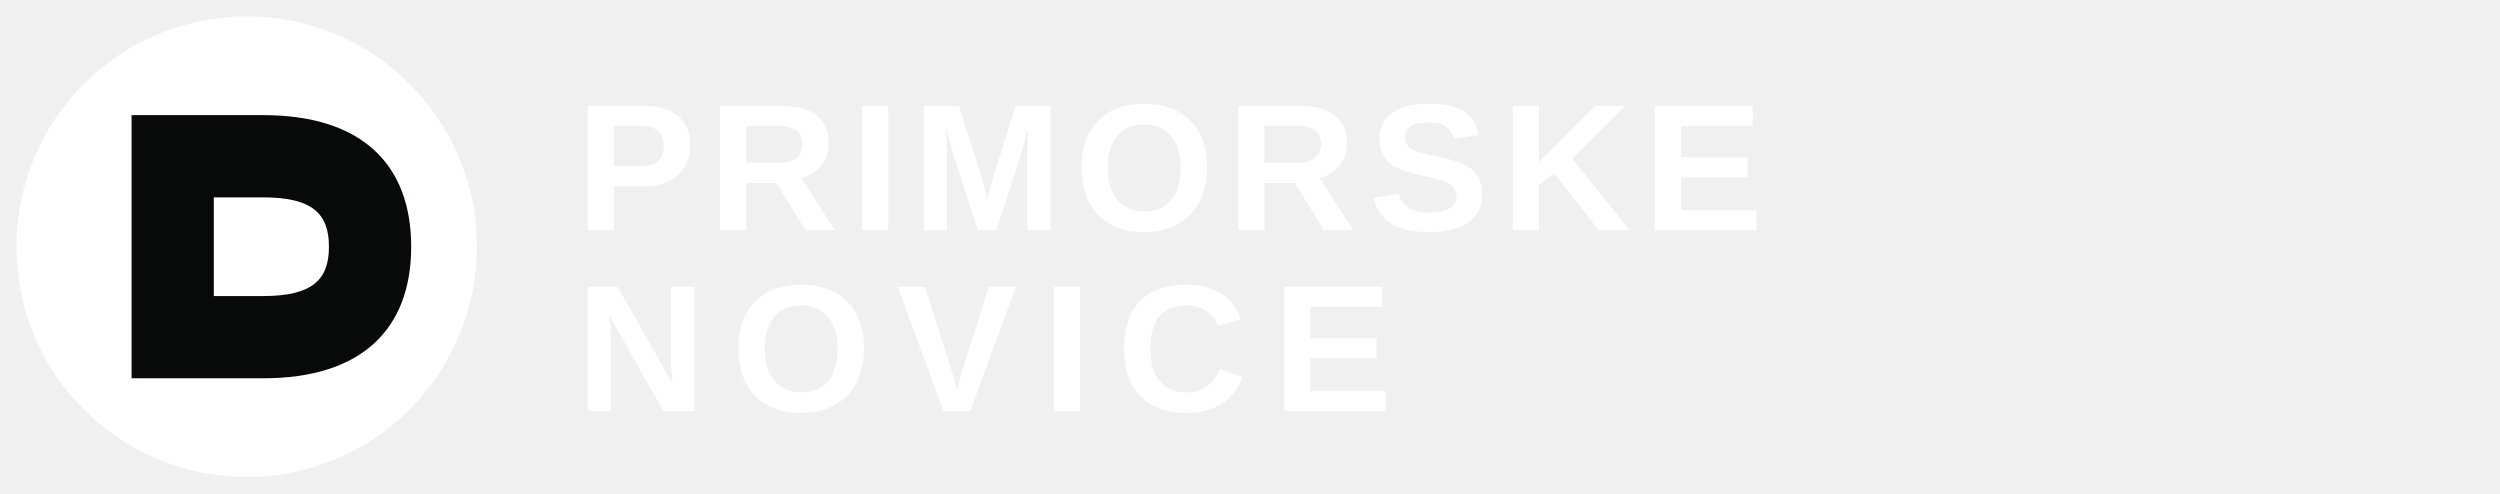
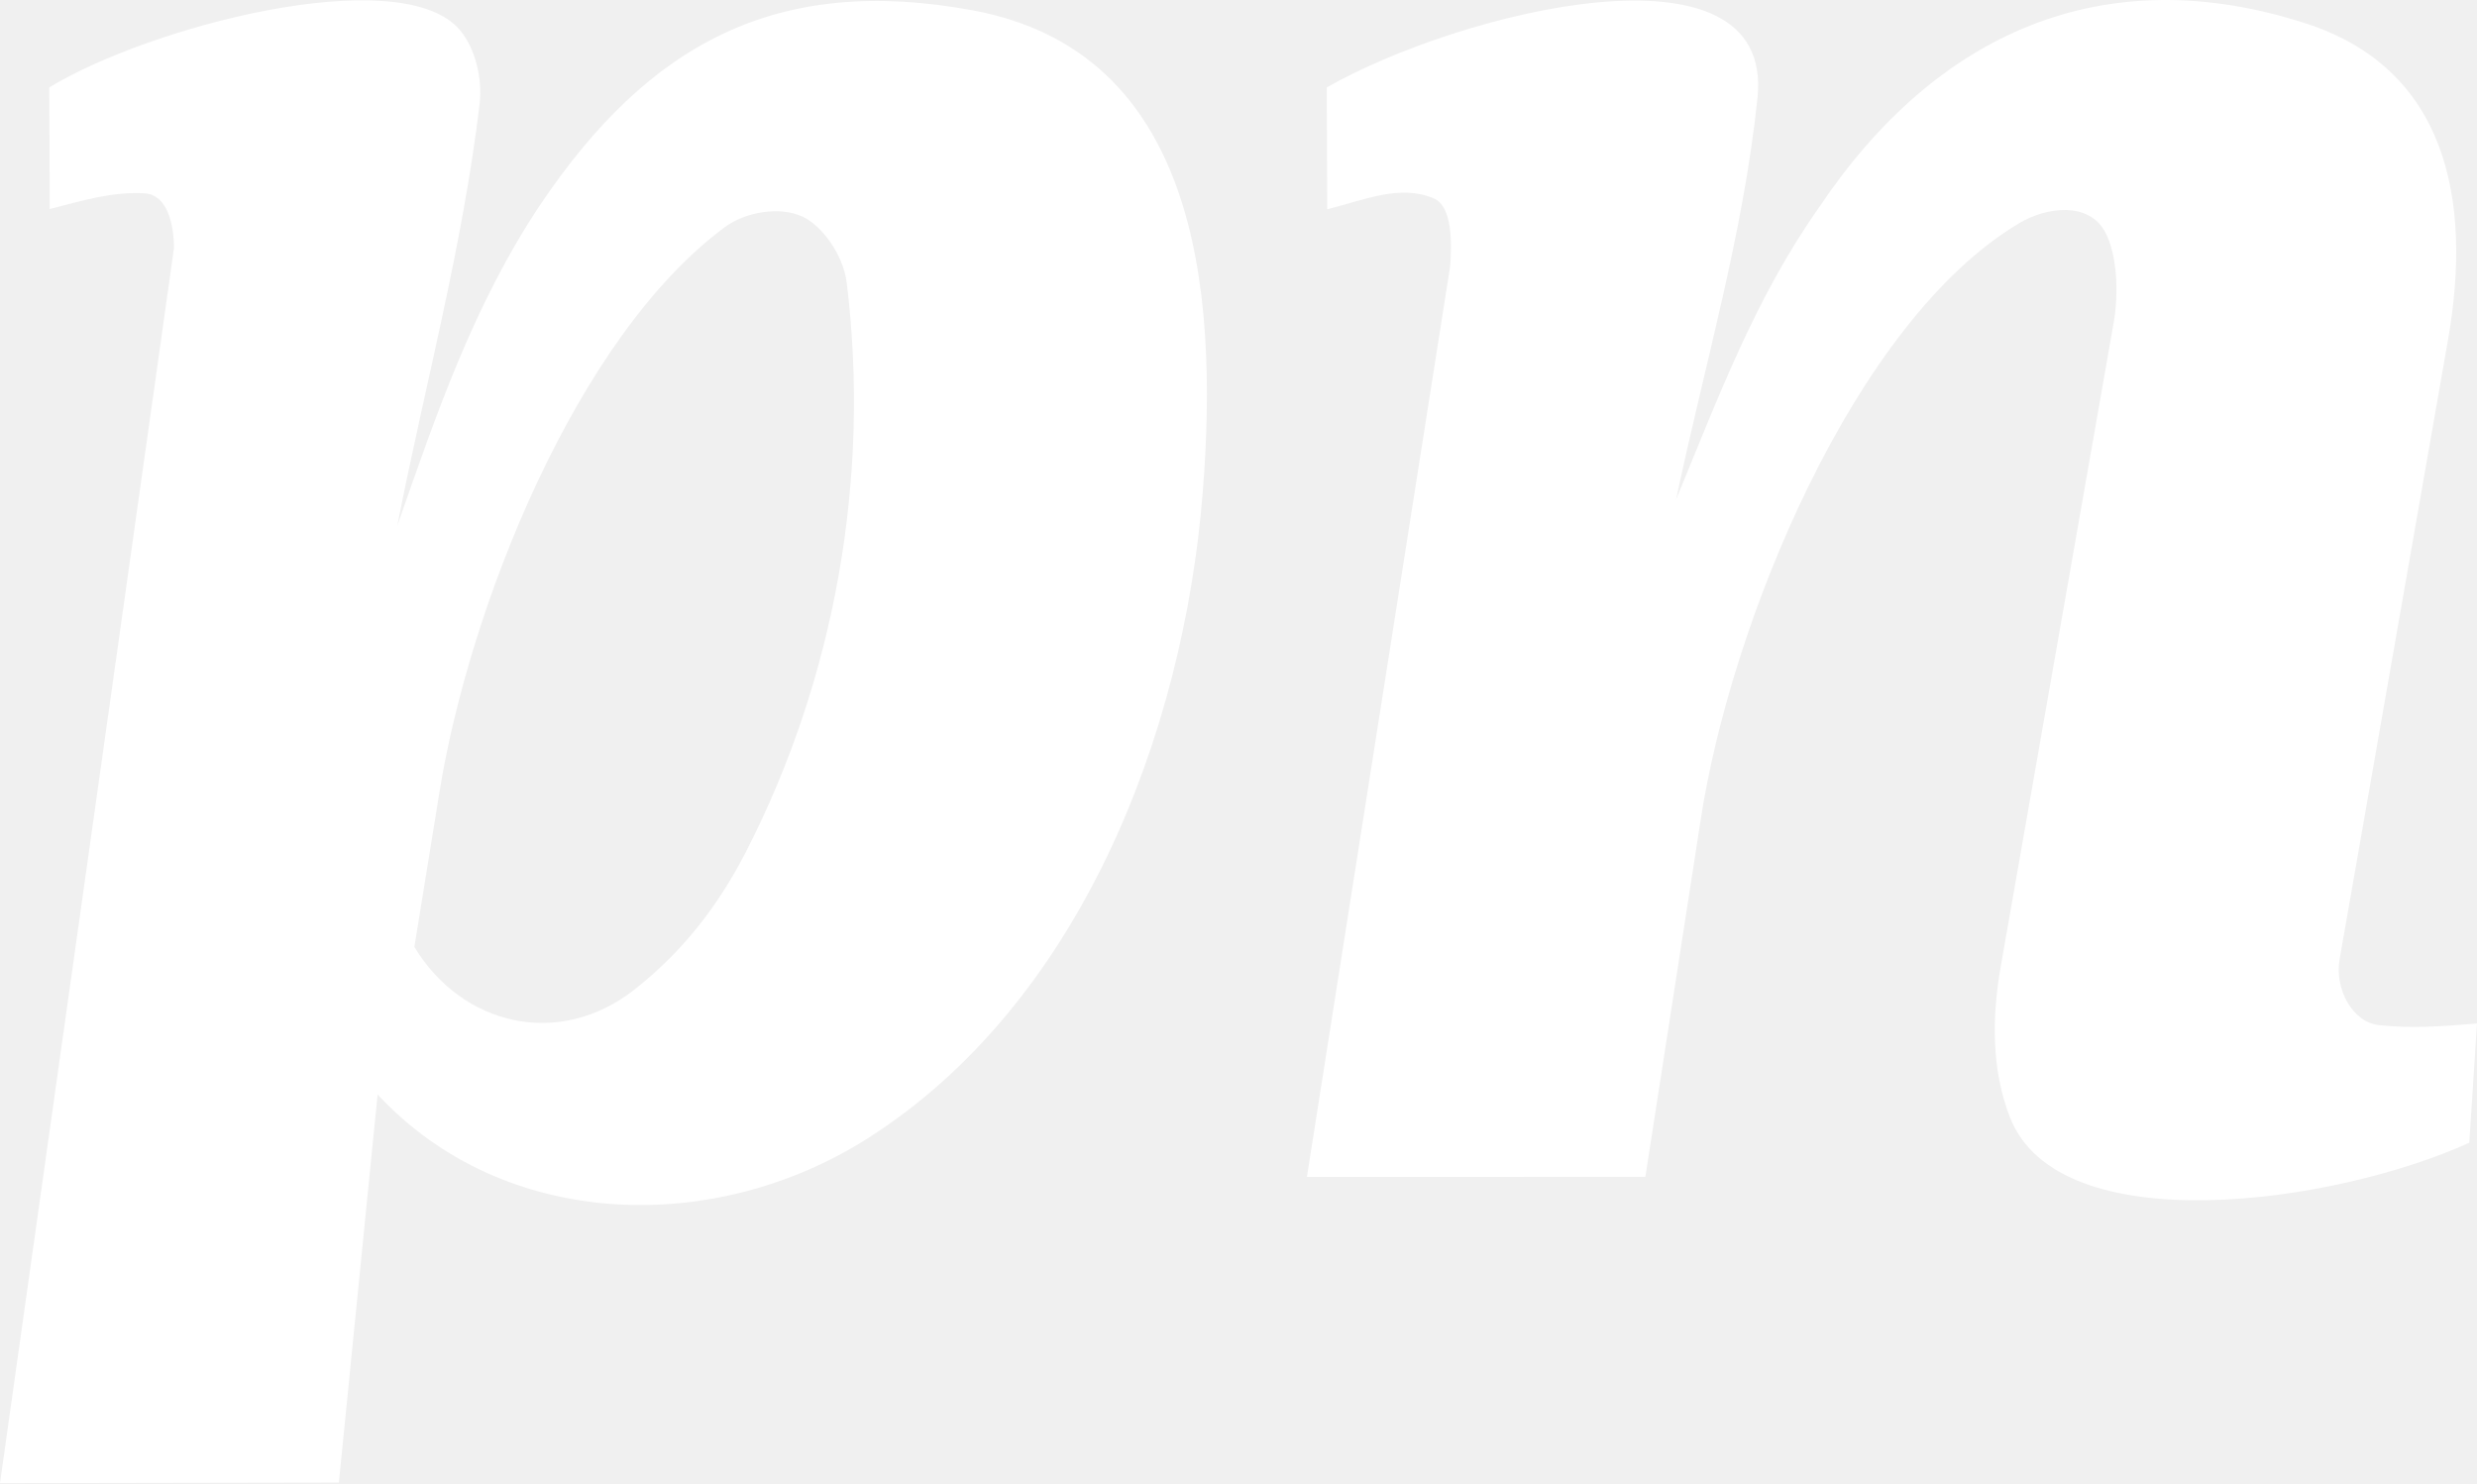
- <svg xmlns="http://www.w3.org/2000/svg" viewBox="0 0 152 30" role="img">
-   <circle cx="15" cy="15" r="14" fill="#fff" />
-   <path d="M8 7h8c6 0 9 3 9 8s-3 8-9 8h-3v-5h3c3 0 4-1 4-3s-1-3-4-3h-3v11H8V7Z" fill="#080a0a" />
-   <text x="35" y="14" fill="#fff" font-family="Arial,sans-serif" font-size="11" font-weight="700" letter-spacing=".7">PRIMORSKE</text>
-   <text x="35" y="25" fill="#fff" font-family="Arial,sans-serif" font-size="11" font-weight="700" letter-spacing="1.5">NOVICE</text>
+ <svg xmlns="http://www.w3.org/2000/svg" version="1.1" viewBox="0 0 1026.02 614.45">
+   <defs>
+     <style>
+       .st0 {
+         fill: #fff;
+       }
+     </style>
+   </defs>
+   <g id="Layer_1" shape-rendering="geometricPrecision">
+     <g>
+       <path class="st0" d="M498.2,203.93c-8.08,101.49-51.71,212.38-138.83,267.7-63.64,40.41-150.63,38.13-202.96-18.21l-16.04,160.77-140.37.25L72.05,102.87c.06-9.6-2.65-22.19-12.05-22.76-13.49-.81-25.74,2.98-39.41,6.5l-.18-50.4C62.35,10.78,163.43-15.29,189.41,11.26c7.12,7.28,10.58,20.8,9.24,31.94-7.18,59.79-22.42,115.32-34.12,174.71,16.13-46.19,31.56-91.43,58.98-132.69C268.67,17.92,321.78-10.7,402.91,4.28c92.27,17.04,102.11,113.99,95.29,199.65ZM262.83,409.94c19.75-15.53,34.54-34.43,46.08-56.9,37.05-72.16,51.68-155.47,41.83-235.82-1.49-12.13-10.62-23.93-18.31-27.48-9.46-4.36-23.64-1.99-32.25,4.4-61.71,45.72-105.81,157.83-118.08,233.61l-10.46,64.56c19.8,32.66,59.94,42.21,91.2,17.63Z" />
+       <path class="st0" d="M1022.82,473.4c-55.35,25.25-170.02,41.81-190.31-10.65-7.53-19.47-7.52-40.95-3.76-62.37l46.81-266.94c2.09-11.92,1.41-27.76-3.42-37.04-6.83-13.15-24.65-10.53-35.57-4.05-68.68,40.71-119.96,166.46-132.23,248.05l-22.8,147.14-140.19.03,59.33-377.27c.64-9.02,1.16-24.82-6.9-28.17-13.97-5.81-28.63.7-44.01,4.57l-.21-50.46c54.54-31.23,185.58-64.24,178.43,4.31-5.91,56.62-21.71,109.64-33.73,166.38,17.53-42.33,32.81-83.69,59.44-121.31,48.27-71.94,117.7-103.1,201.63-75.84,57.69,18.74,68.94,72.39,58.71,130.86l-44.94,256.81c-2.09,11.94,5.11,26.04,16.32,27.24,13.23,1.42,24.97.63,40.6-.67l-3.19,49.37Z" />
+     </g>
+   </g>
</svg>
